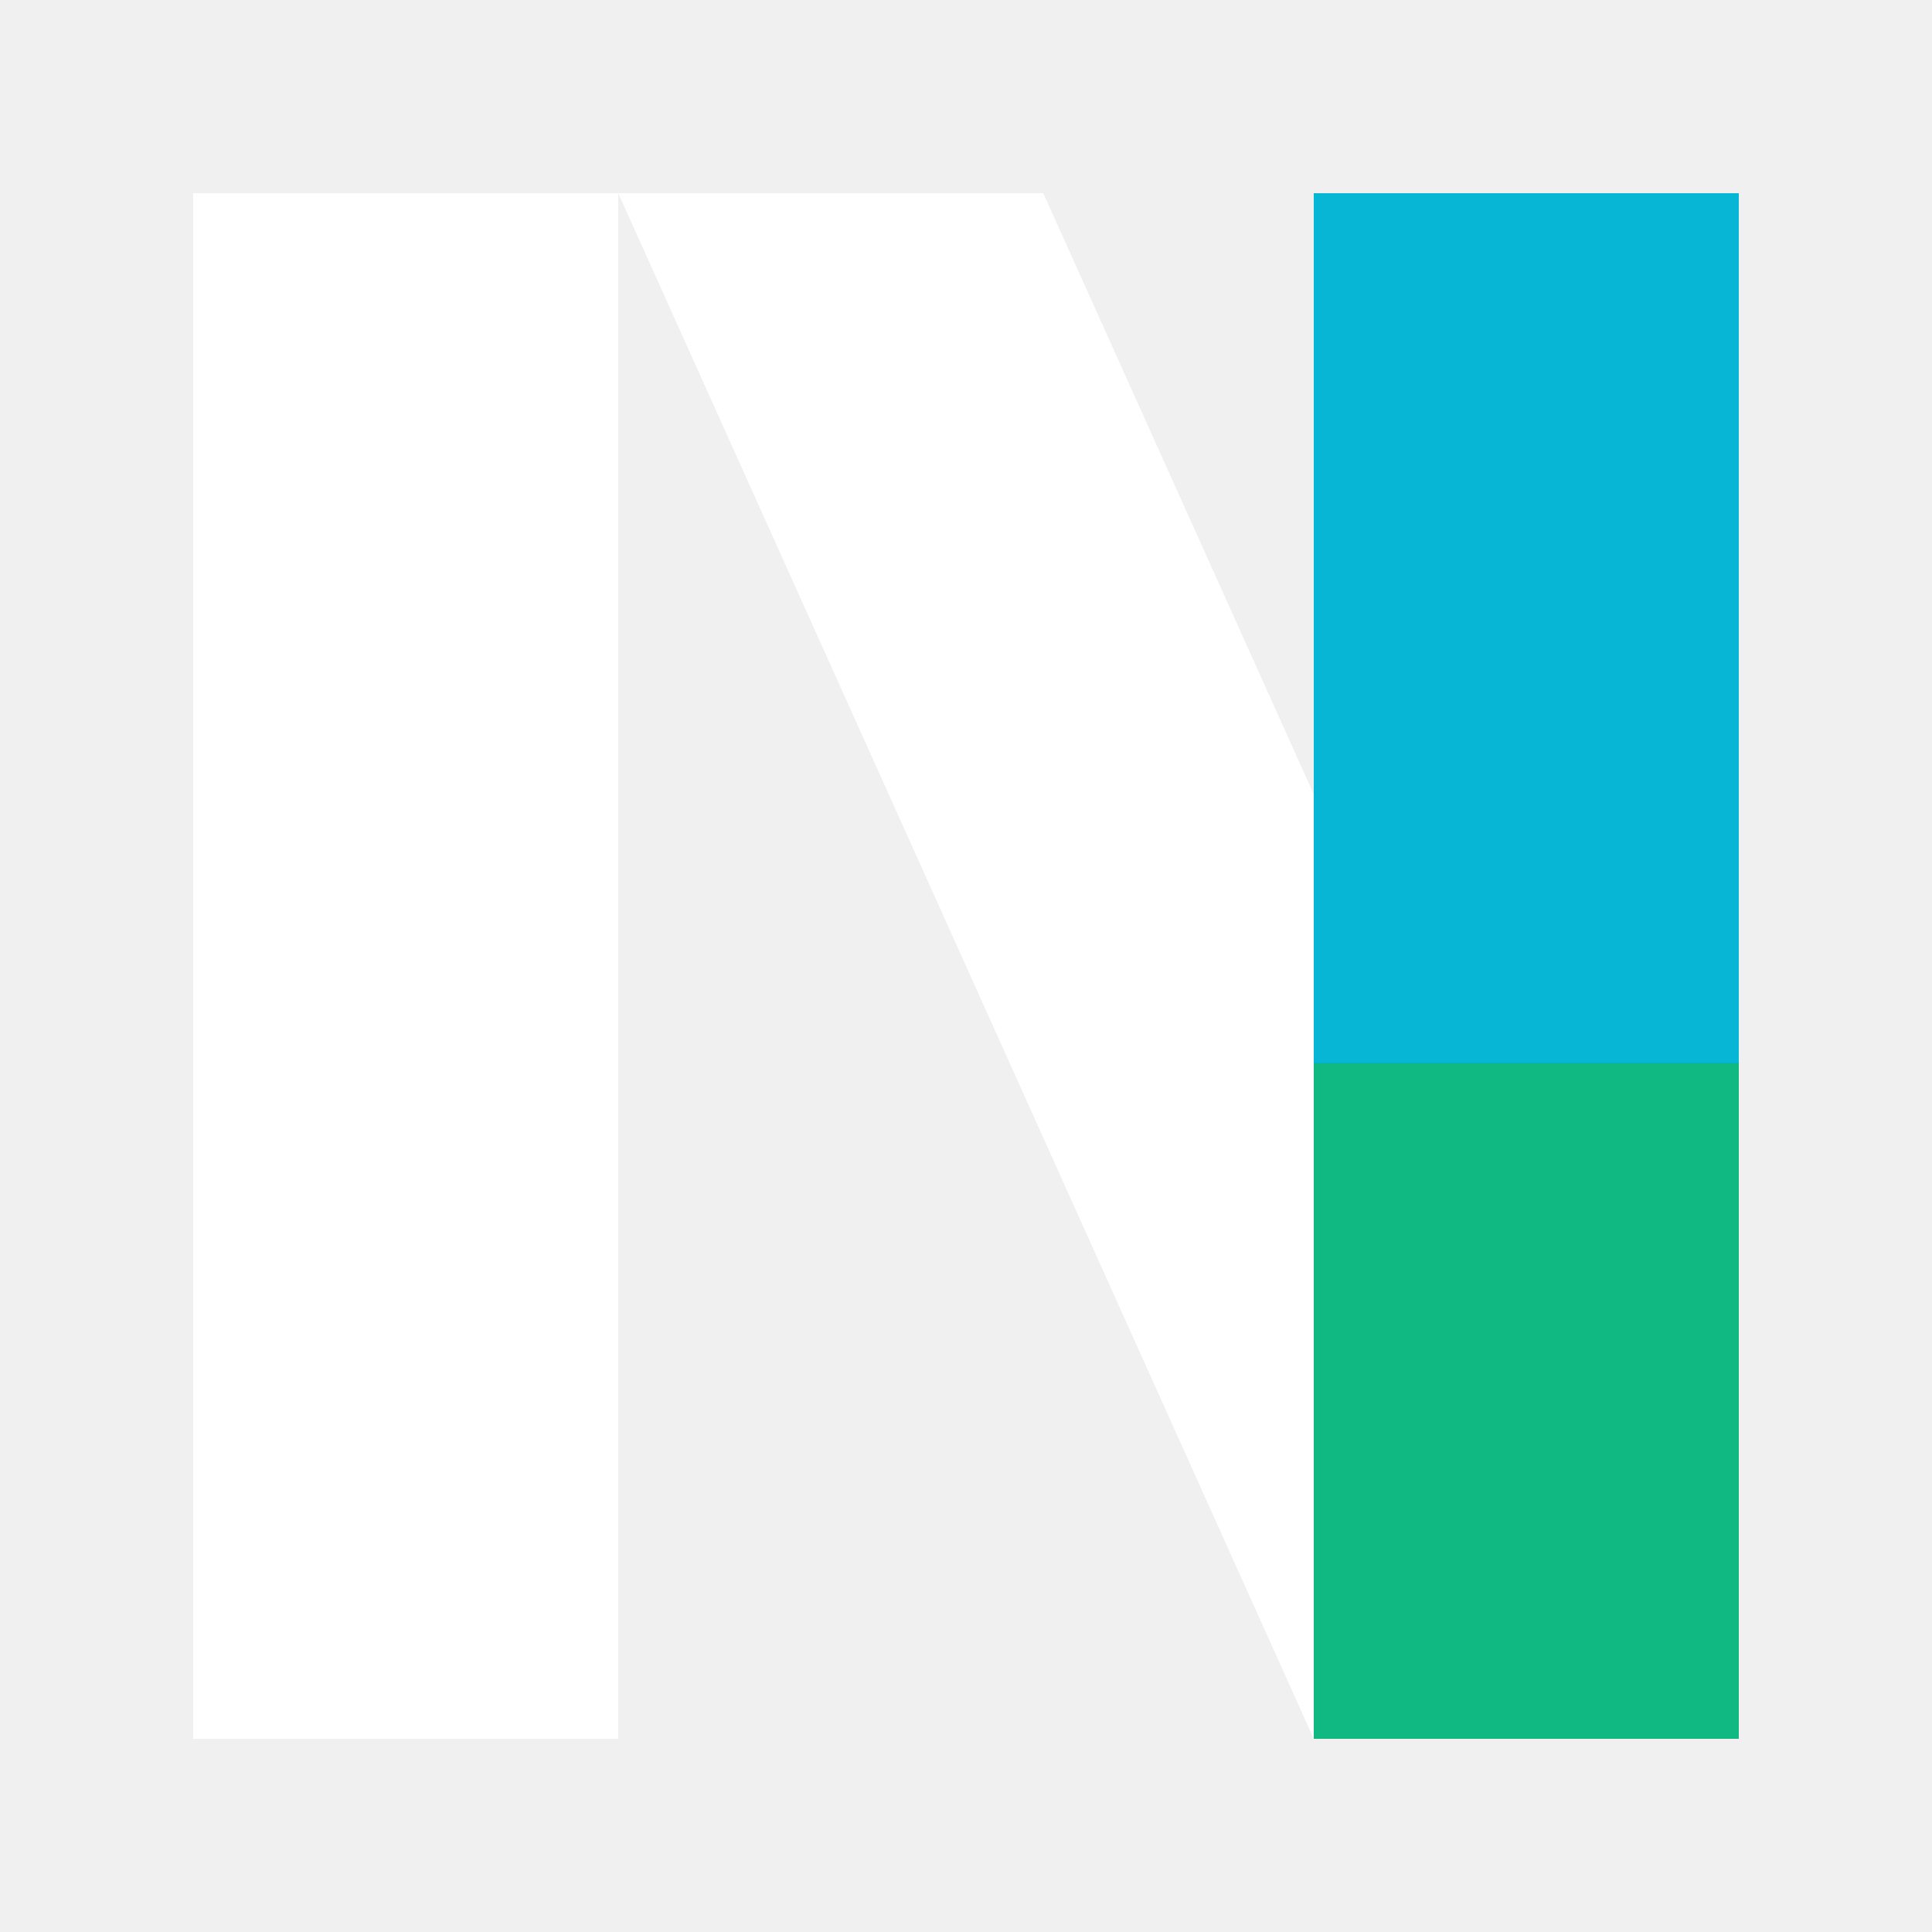
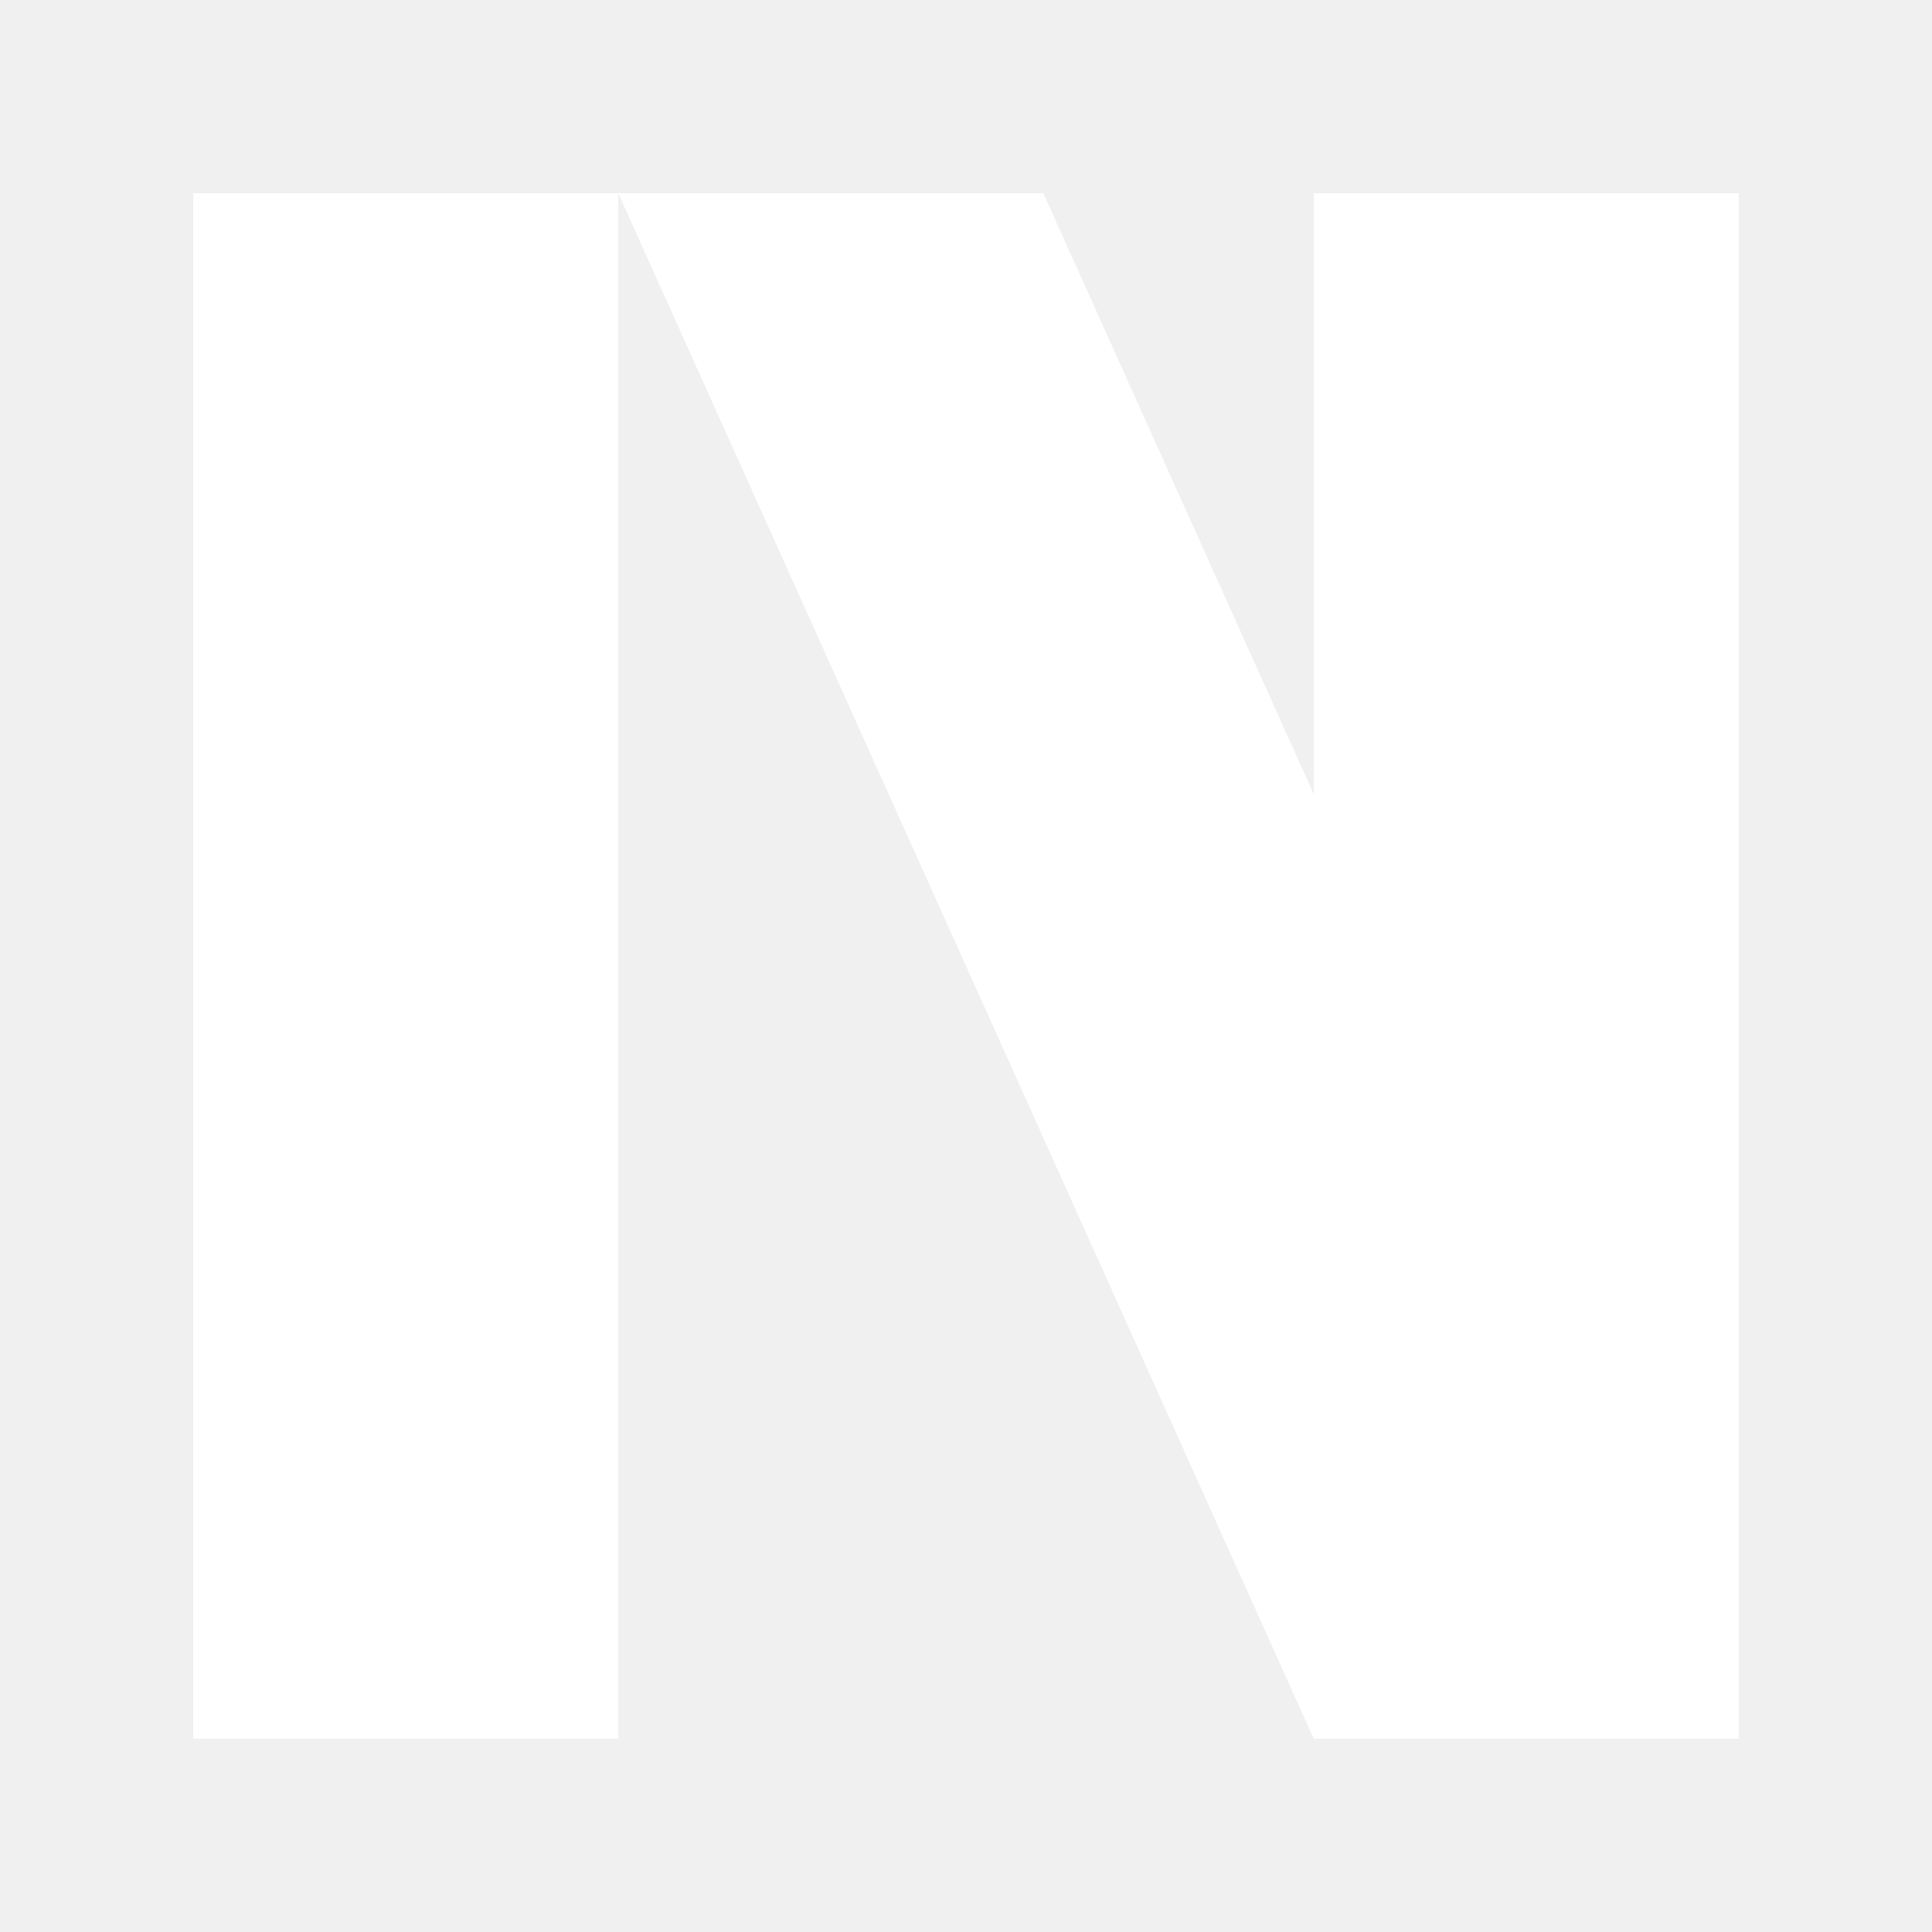
<svg xmlns="http://www.w3.org/2000/svg" viewBox="0 0 200 200">
  <rect x="20" y="20" width="44" height="160" fill="#FFFFFF" />
  <polygon points="64,20 108,20 180,180 136,180" fill="#FFFFFF" />
-   <rect x="136" y="20" width="44" height="90" fill="#06B6D4" />
-   <rect x="136" y="110" width="44" height="70" fill="#10B981" />
+   <rect x="136" y="20" width="44" height="160" fill="#FFFFFF" />
</svg>
